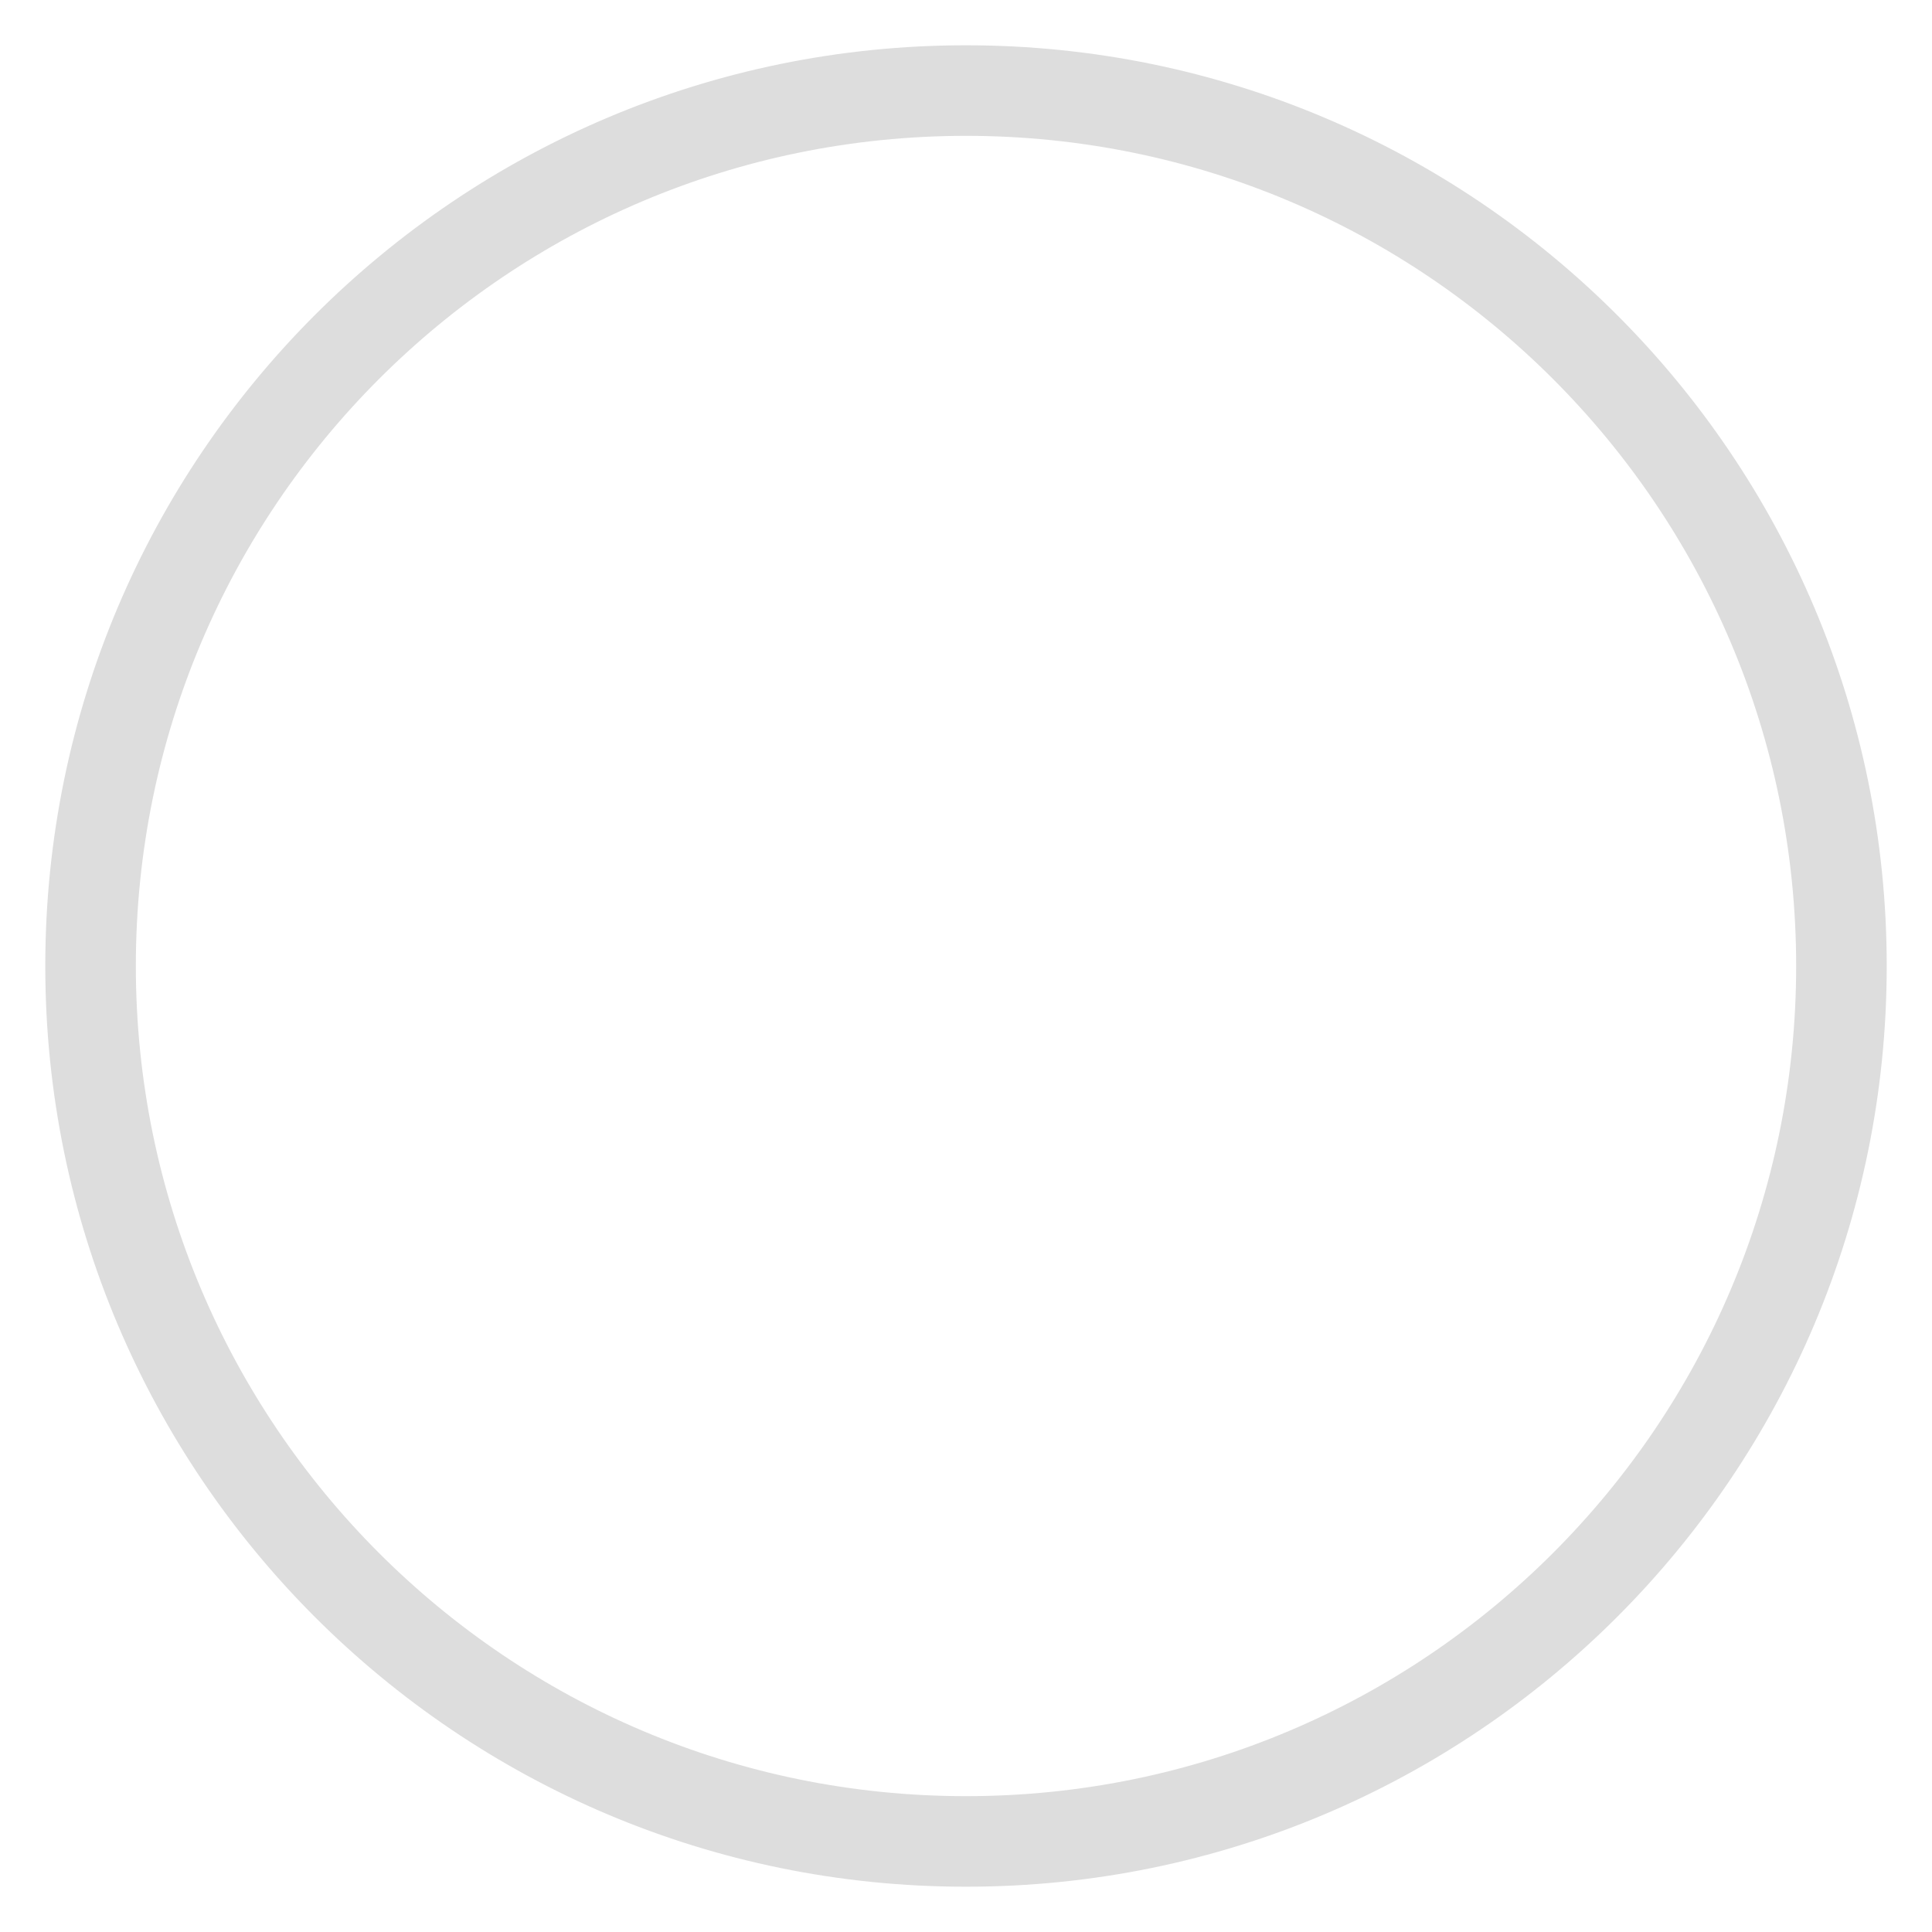
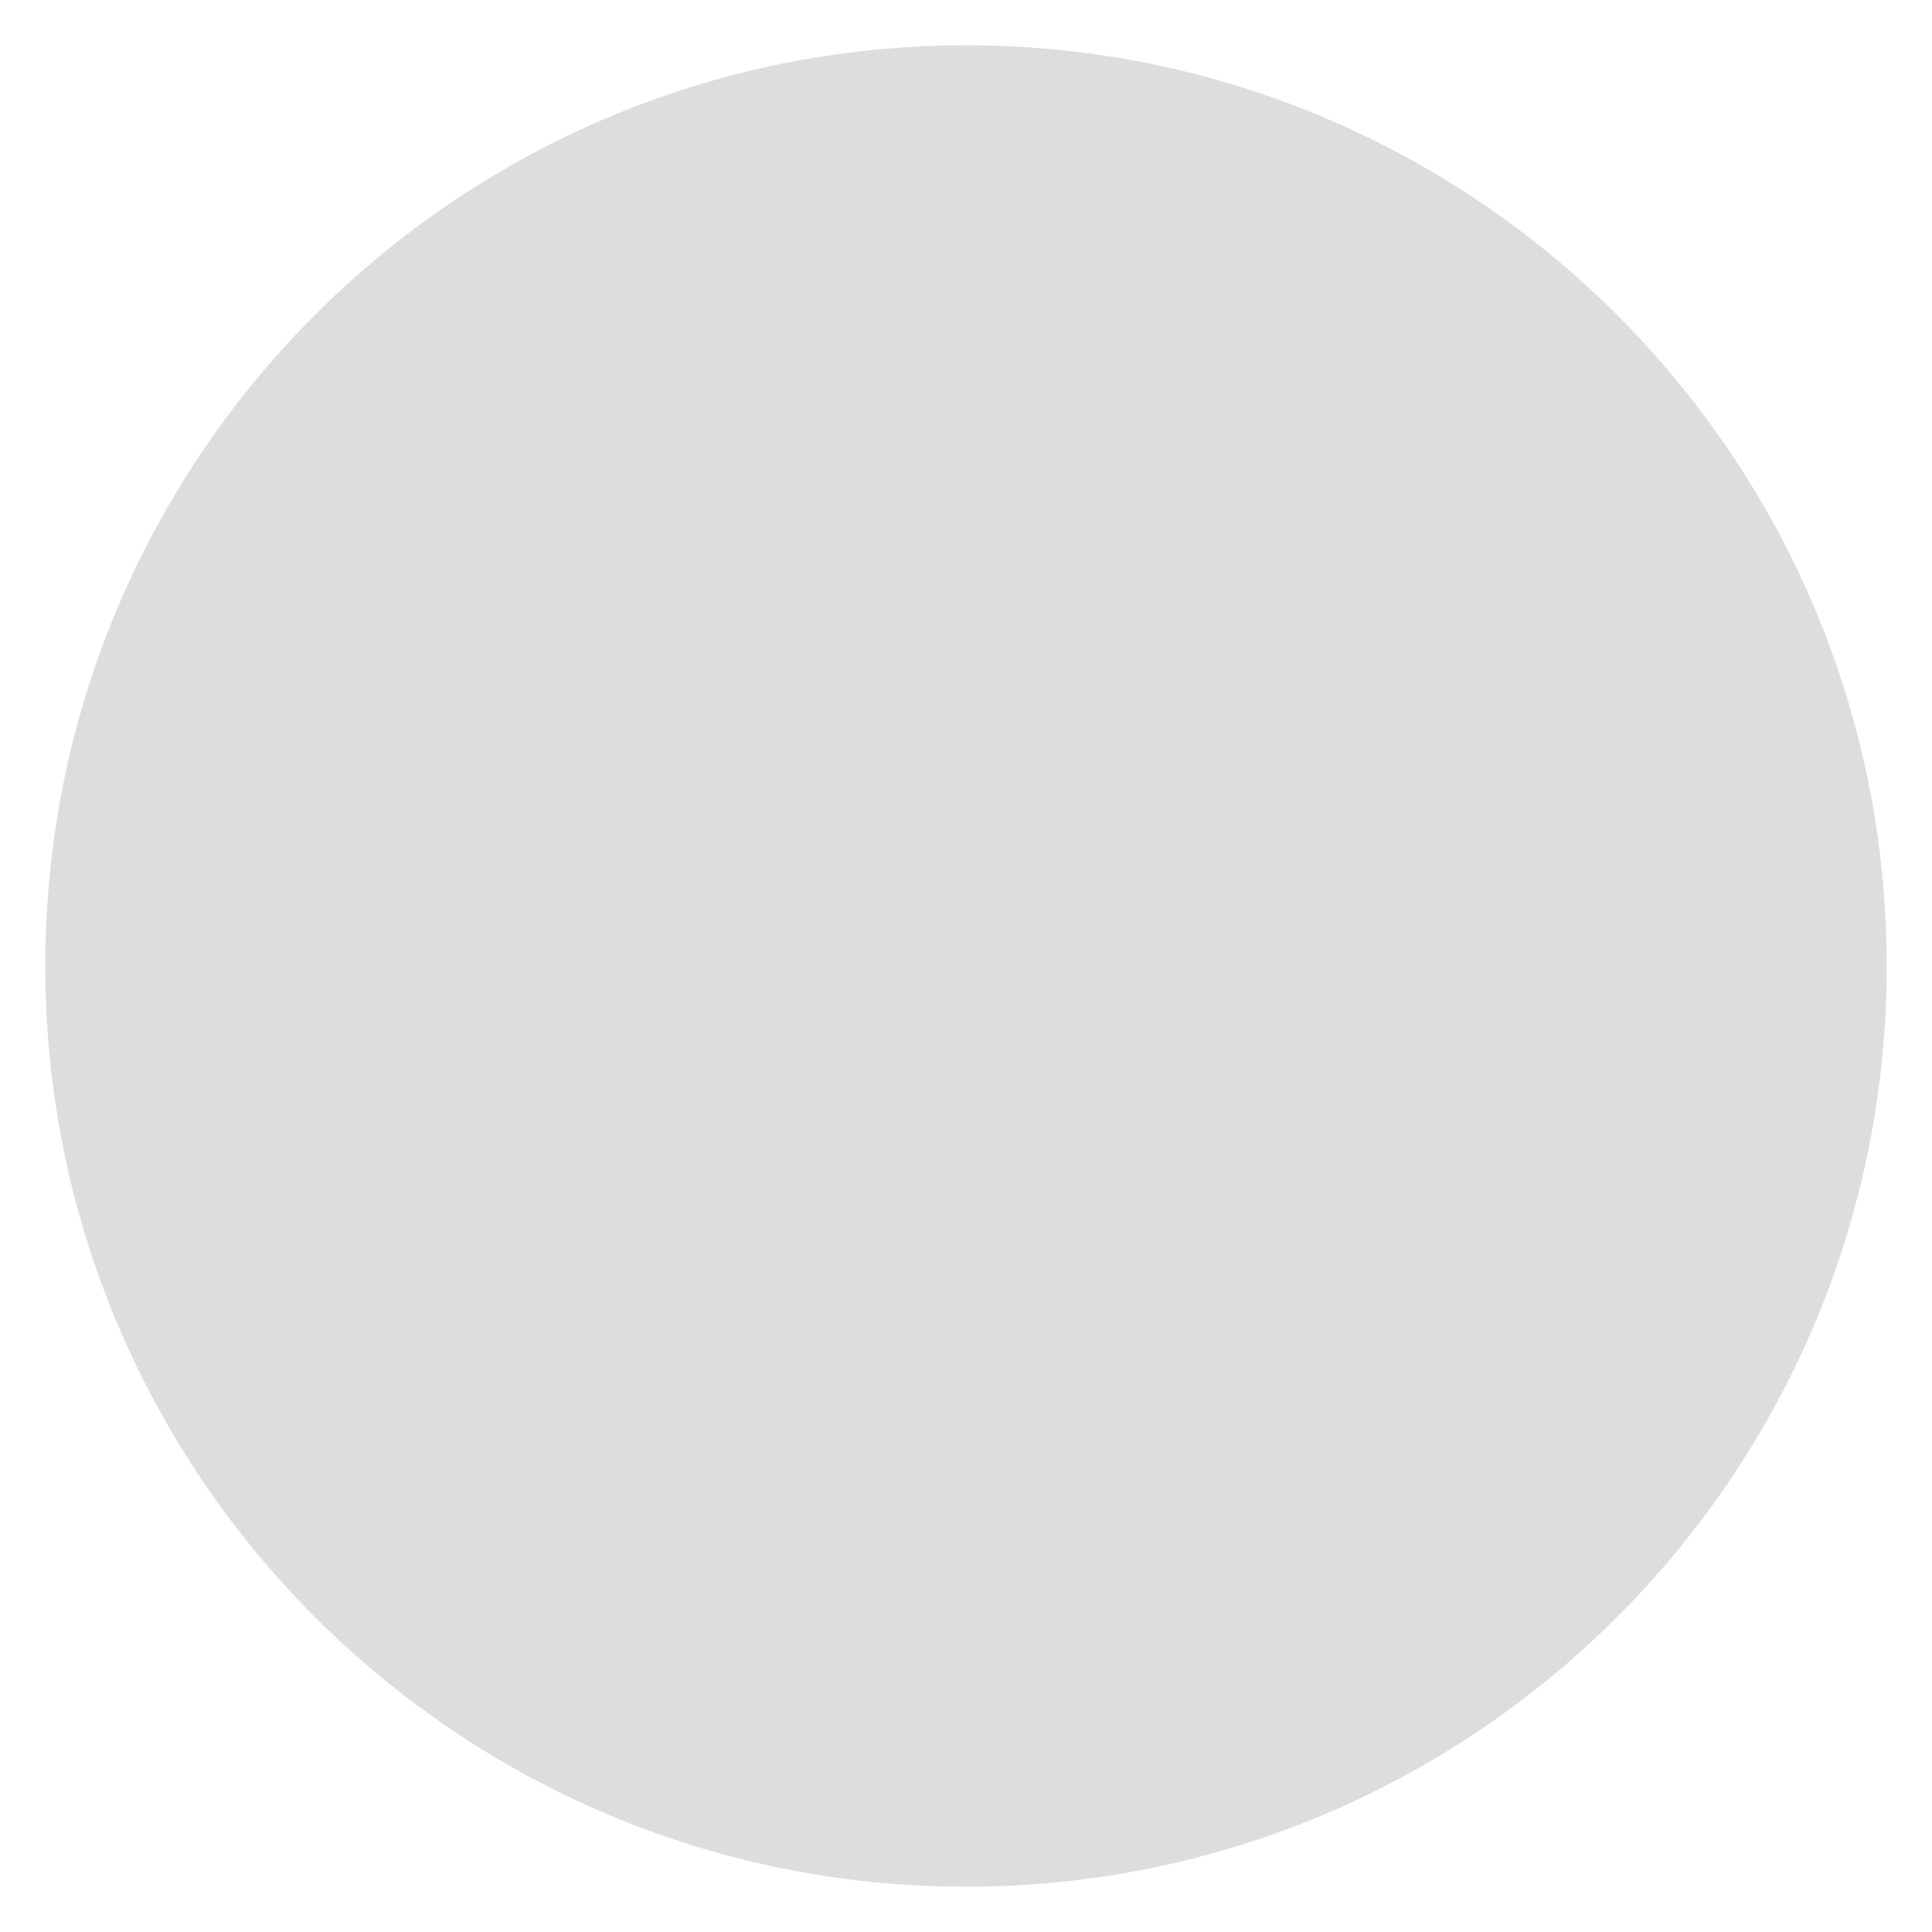
<svg xmlns="http://www.w3.org/2000/svg" width="800px" height="800px" viewBox="0 0 64 64" aria-hidden="true" role="img" class="iconify iconify--emojione-monotone" preserveAspectRatio="xMidYMid meet" fill="#dddddd" stroke="#dddddd">
  <g id="SVGRepo_bgCarrier" stroke-width="0" />
  <g id="SVGRepo_tracerCarrier" stroke-linecap="round" stroke-linejoin="round" />
  <g id="SVGRepo_iconCarrier">
-     <path d="M32 2C15.432 2 2 15.432 2 32c0 16.569 13.432 30 30 30s30-13.432 30-30C62 15.432 48.568 2 32 2zm0 58C16.537 60 4 47.465 4 32C4 16.536 16.537 4 32 4c15.465 0 28 12.536 28 28c0 15.465-12.535 28-28 28z" fill="#dddddd" />
+     <circle cx="32" cy="32" r="30" fill="#dddddd" />
  </g>
</svg>
